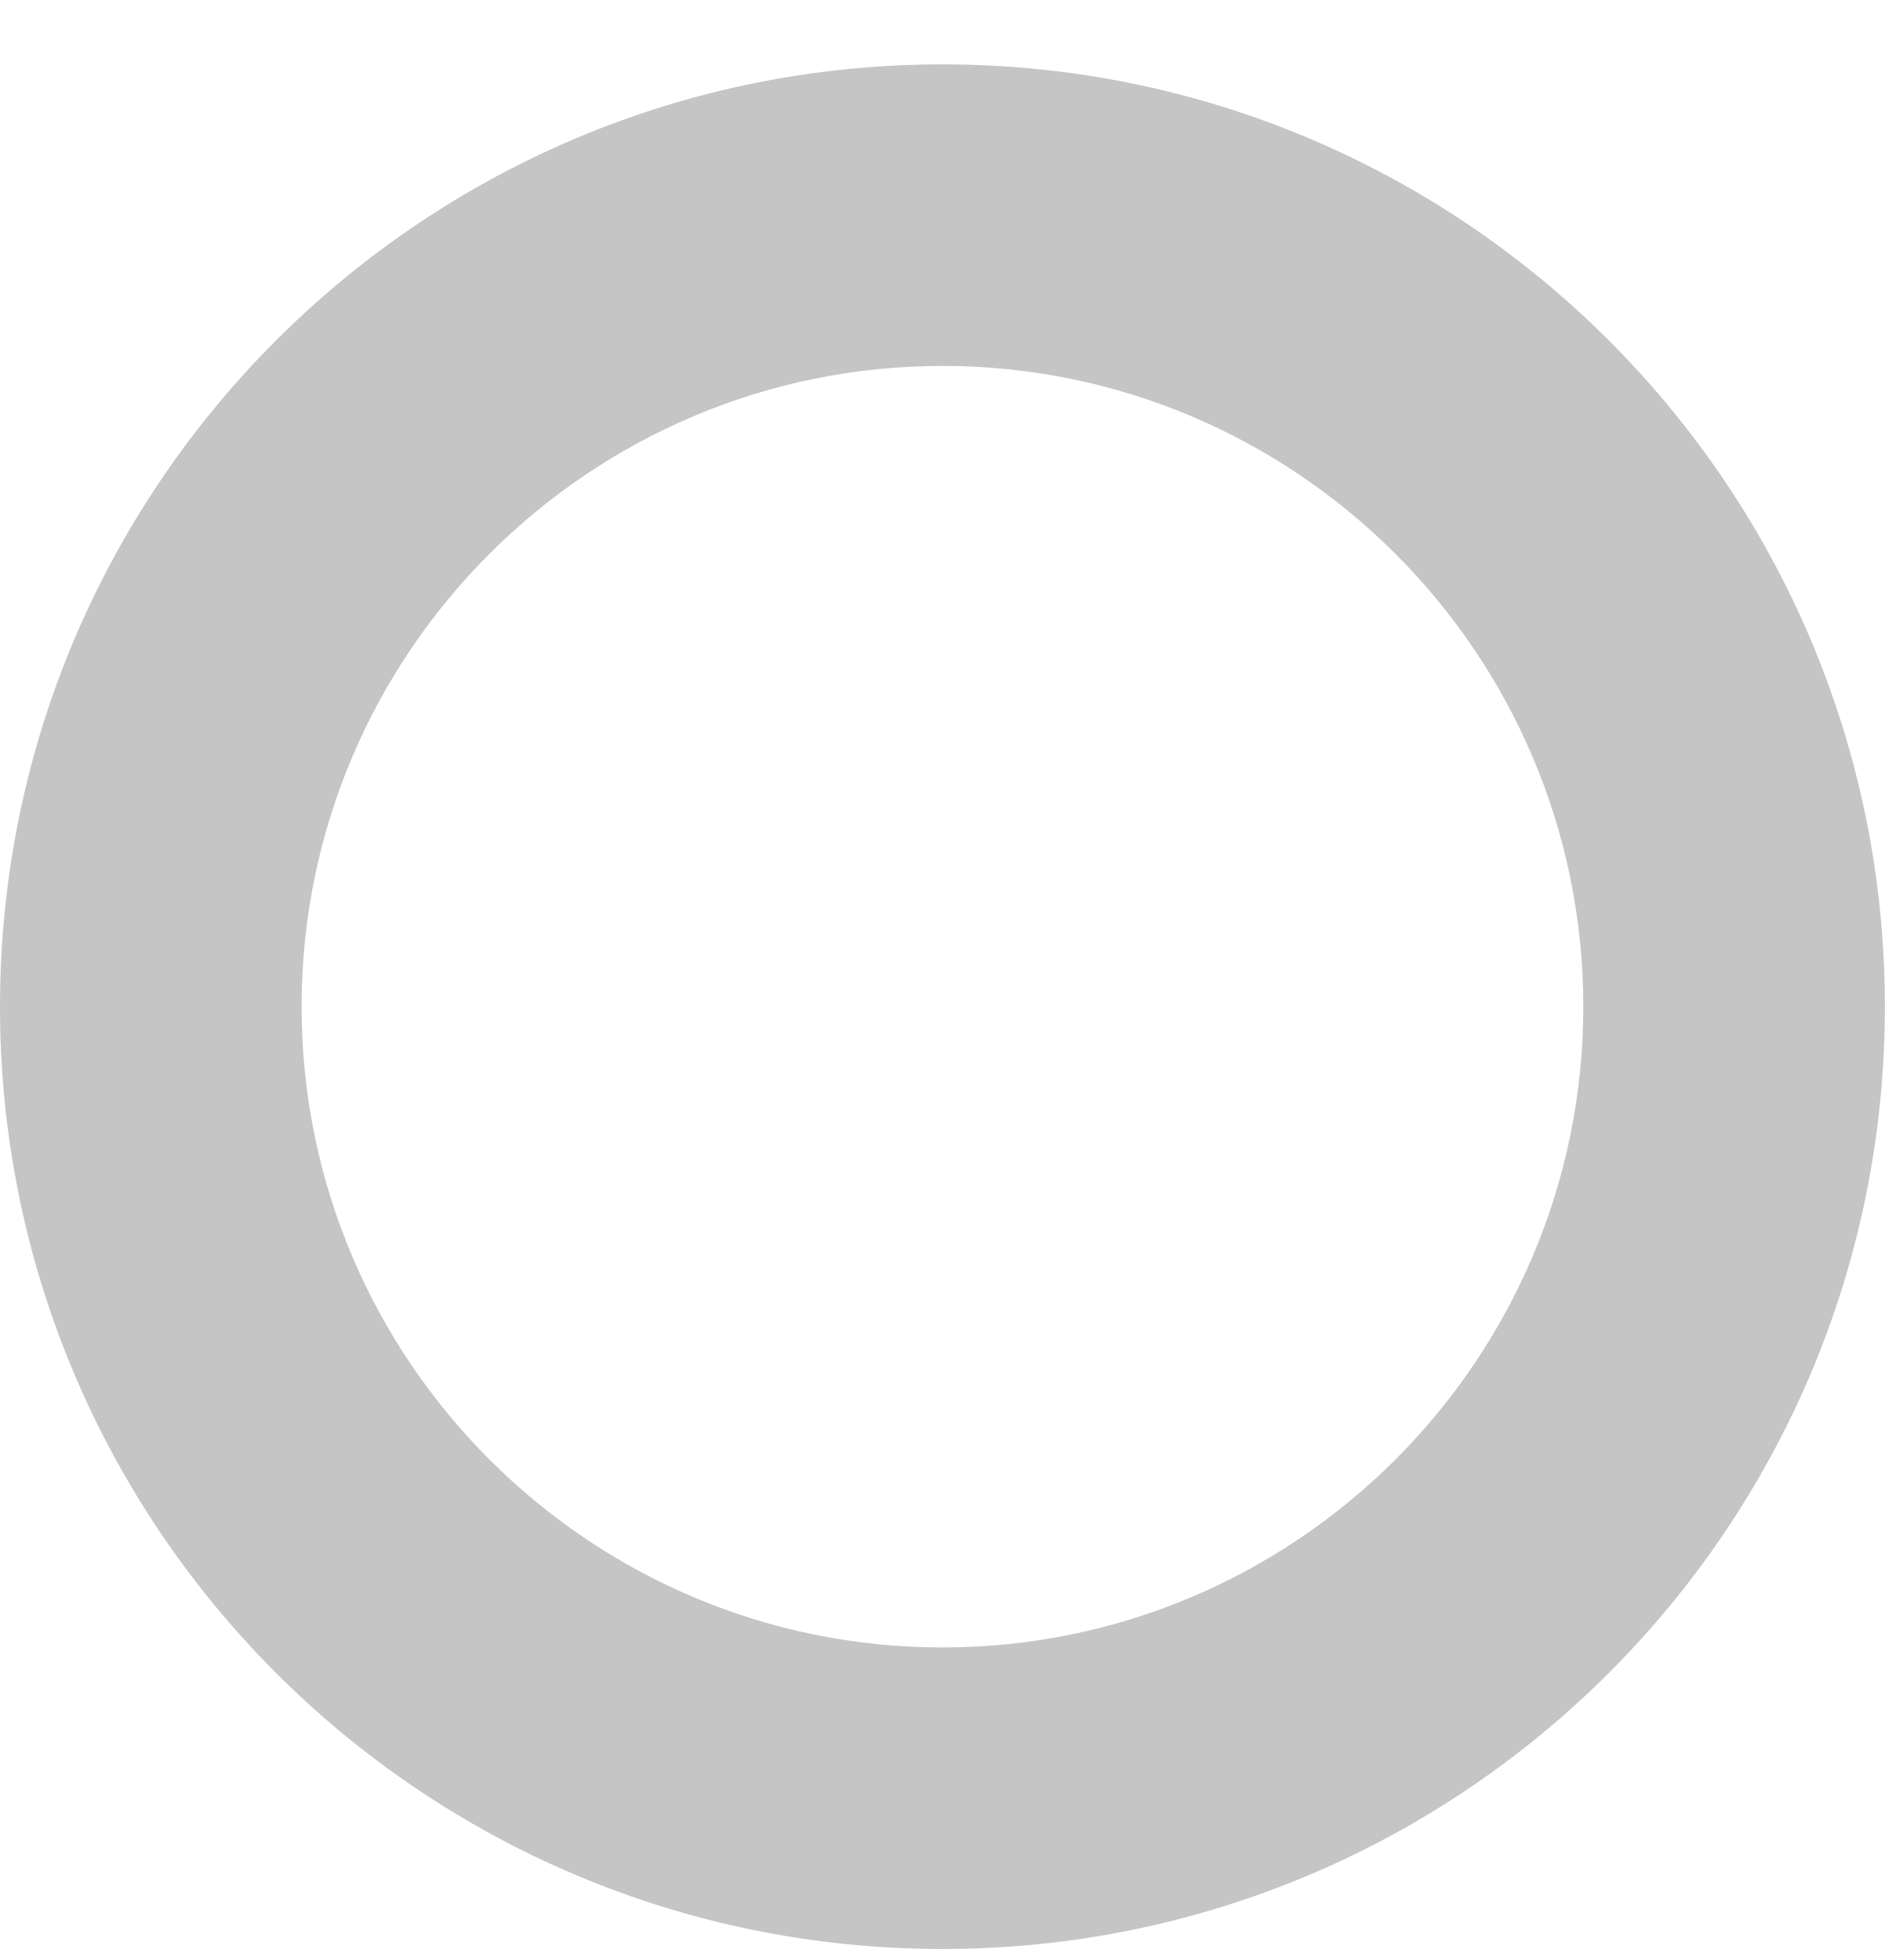
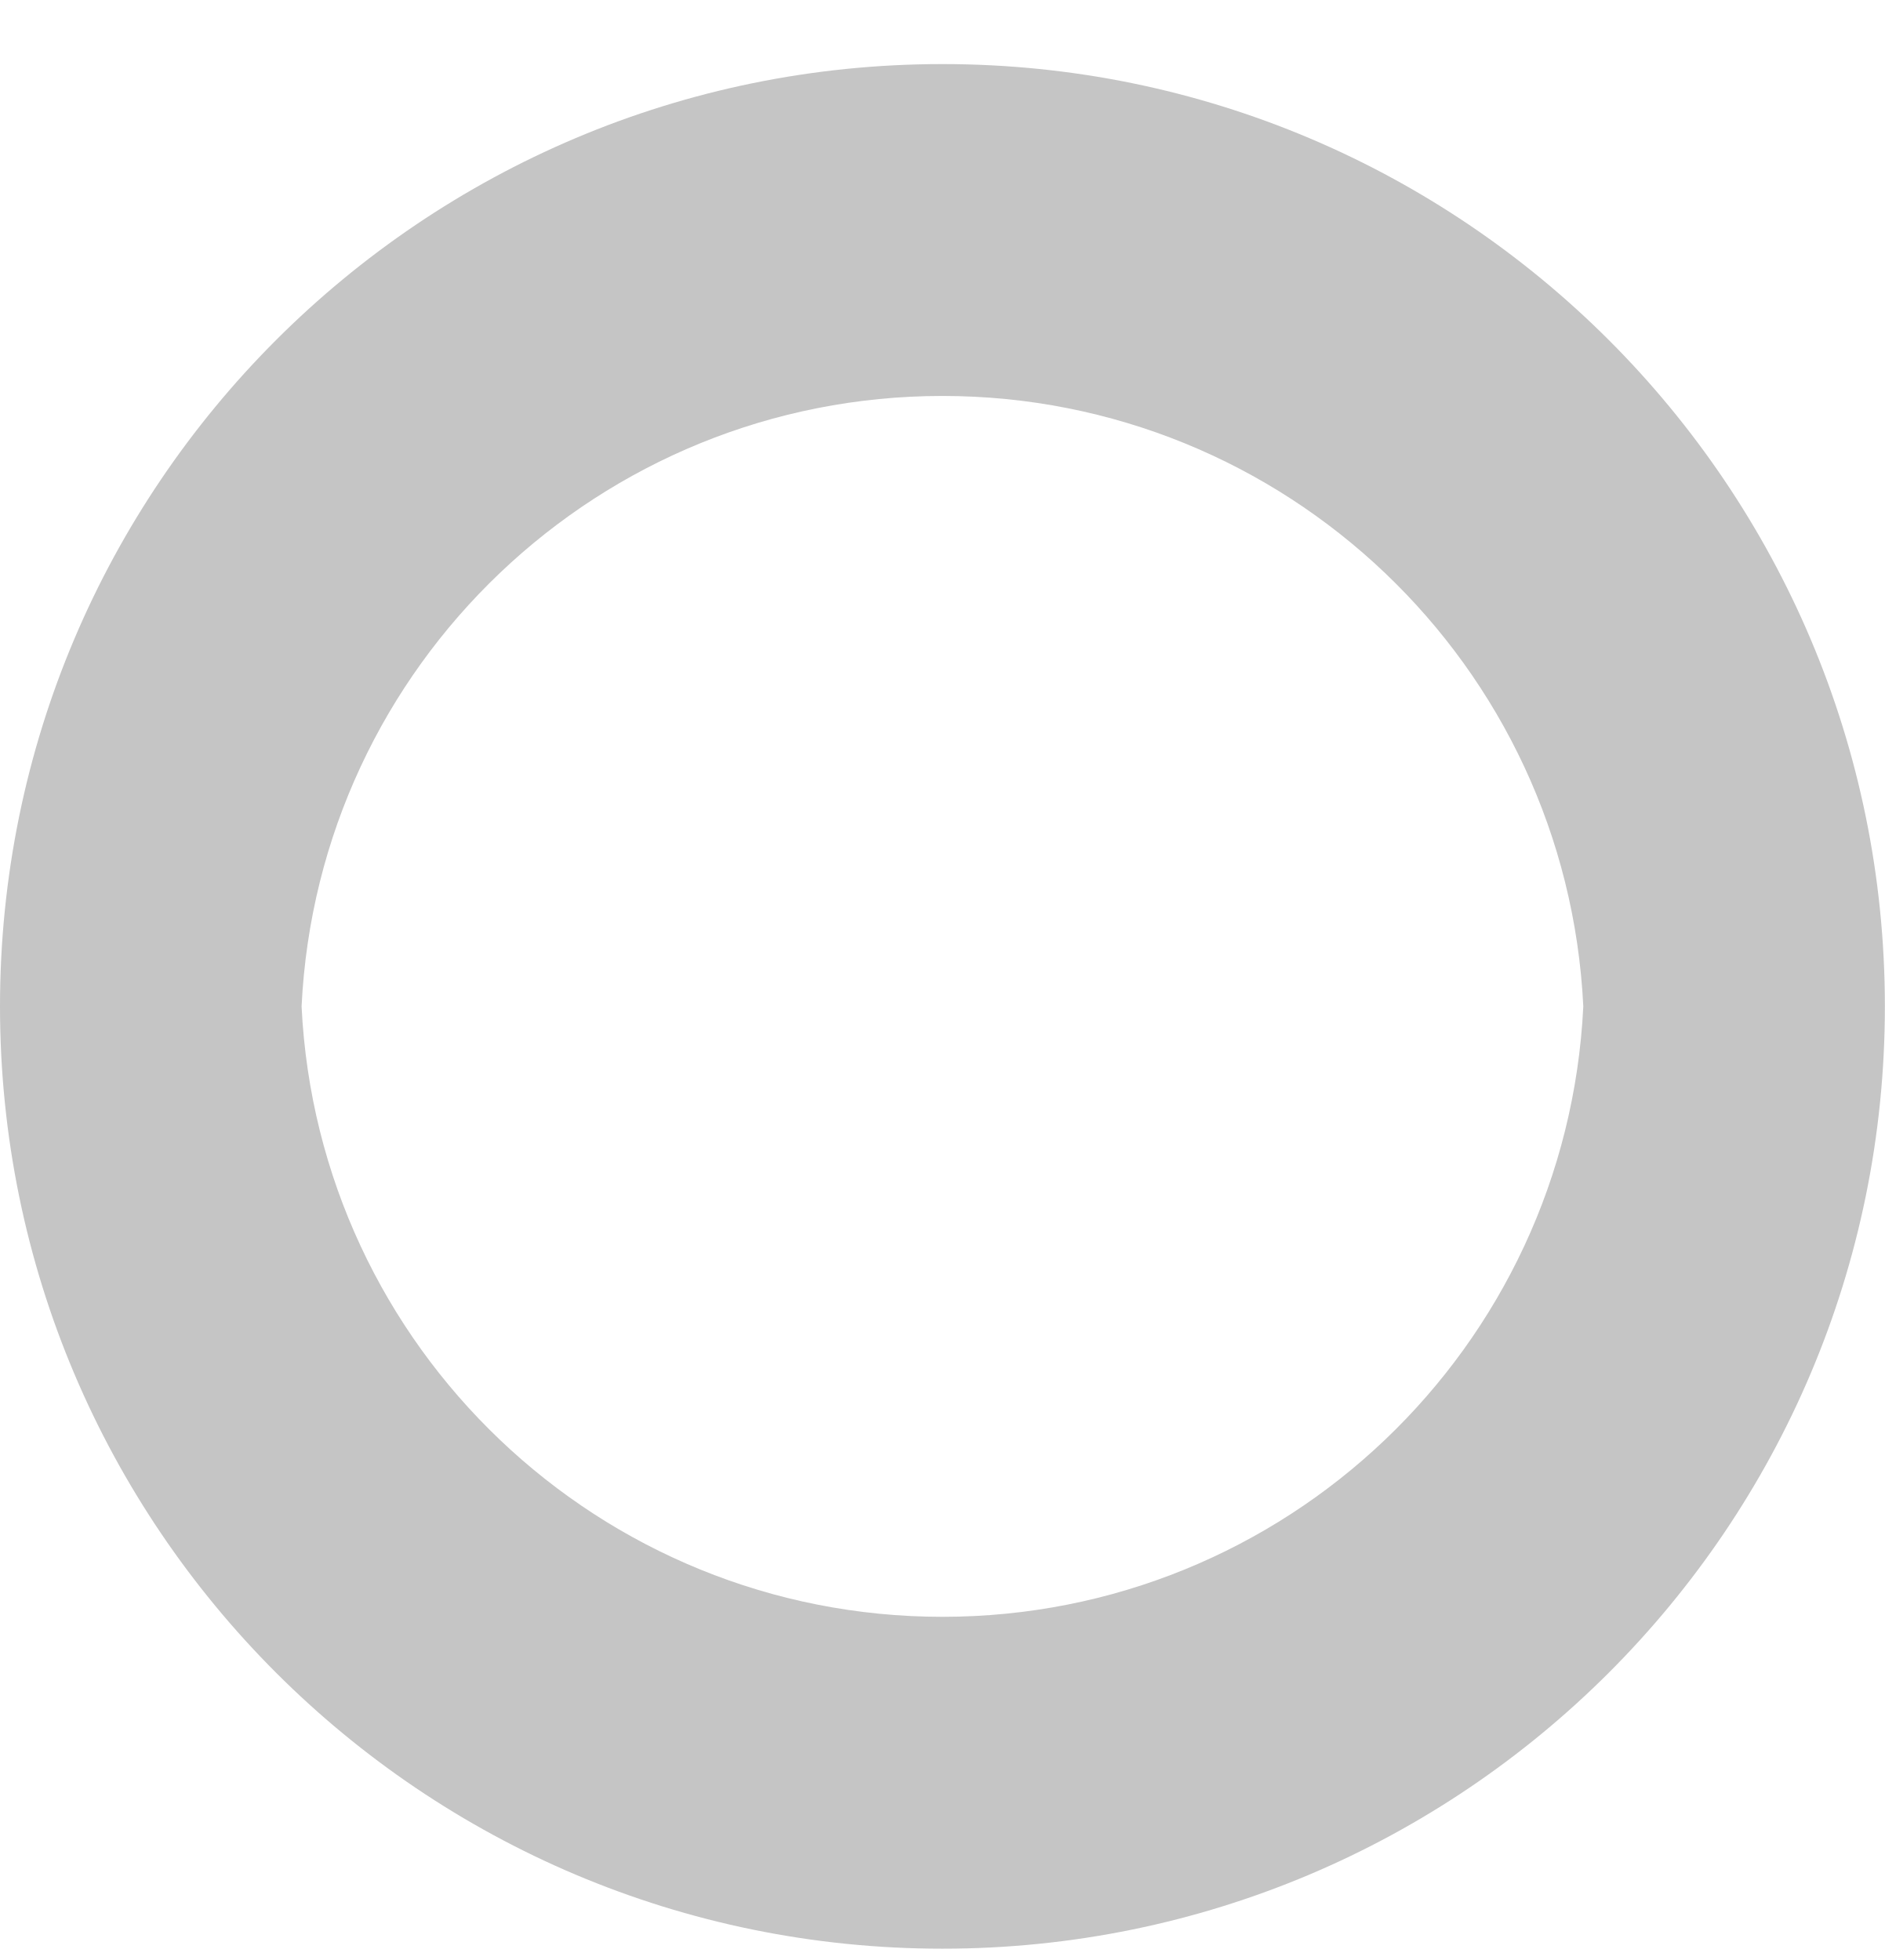
- <svg xmlns="http://www.w3.org/2000/svg" width="25" height="26" viewBox="0 0 25 26" fill="none">
-   <path fill-rule="evenodd" clip-rule="evenodd" d="M0 13.354C0 6.451 5.597 0.854 12.5 0.854C19.403 0.854 25 6.451 25 13.354C25 20.257 19.403 25.854 12.5 25.854C5.597 25.854 0 20.257 0 13.354ZM21 13.354C21 8.667 17.187 4.854 12.5 4.854C7.813 4.854 4 8.667 4 13.354C4 18.041 7.813 21.854 12.5 21.854C17.187 21.854 21 18.041 21 13.354Z" fill="#C5C5C5" />
+ <svg xmlns="http://www.w3.org/2000/svg" width="25" height="26" fill="none">
+   <path fill-rule="evenodd" clip-rule="evenodd" d="M0 13.35a12.5 12.5 0 1 1 25 0 12.5 12.5 0 0 1-25 0Zm21 0a8.51 8.51 0 0 0-17 0 8.51 8.51 0 0 0 17 0Z" fill="#C5C5C5" />
</svg>
